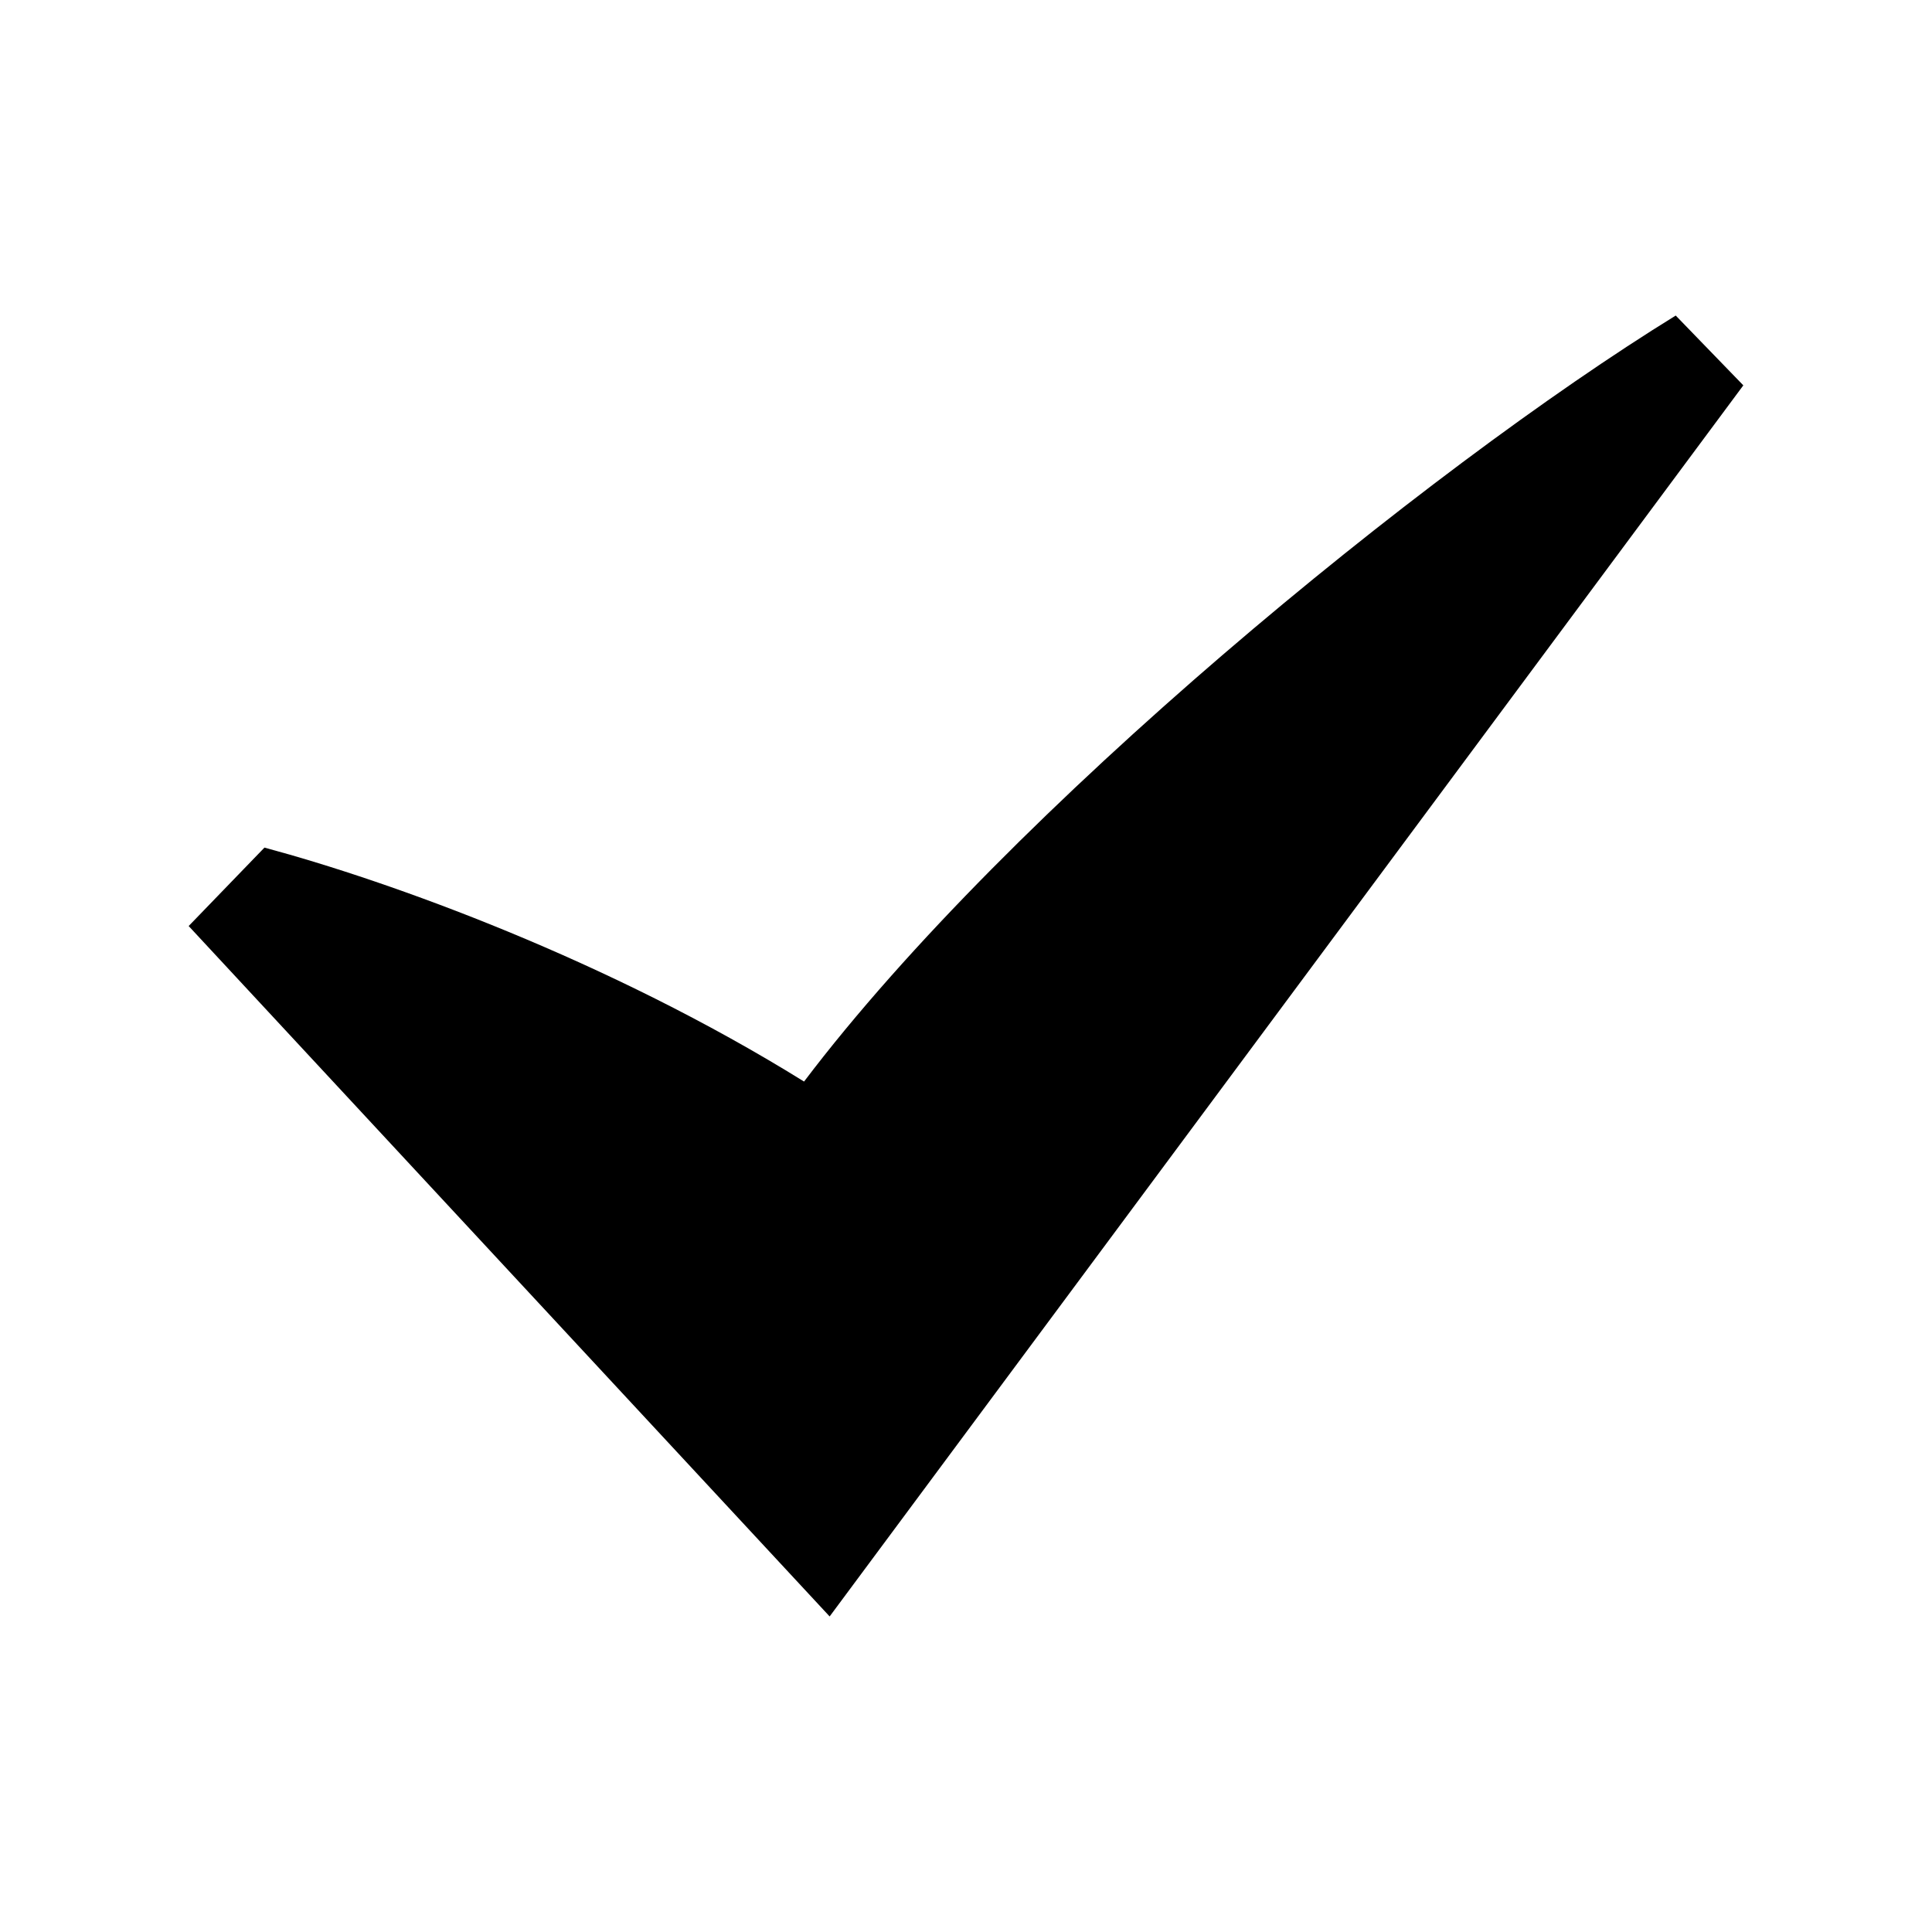
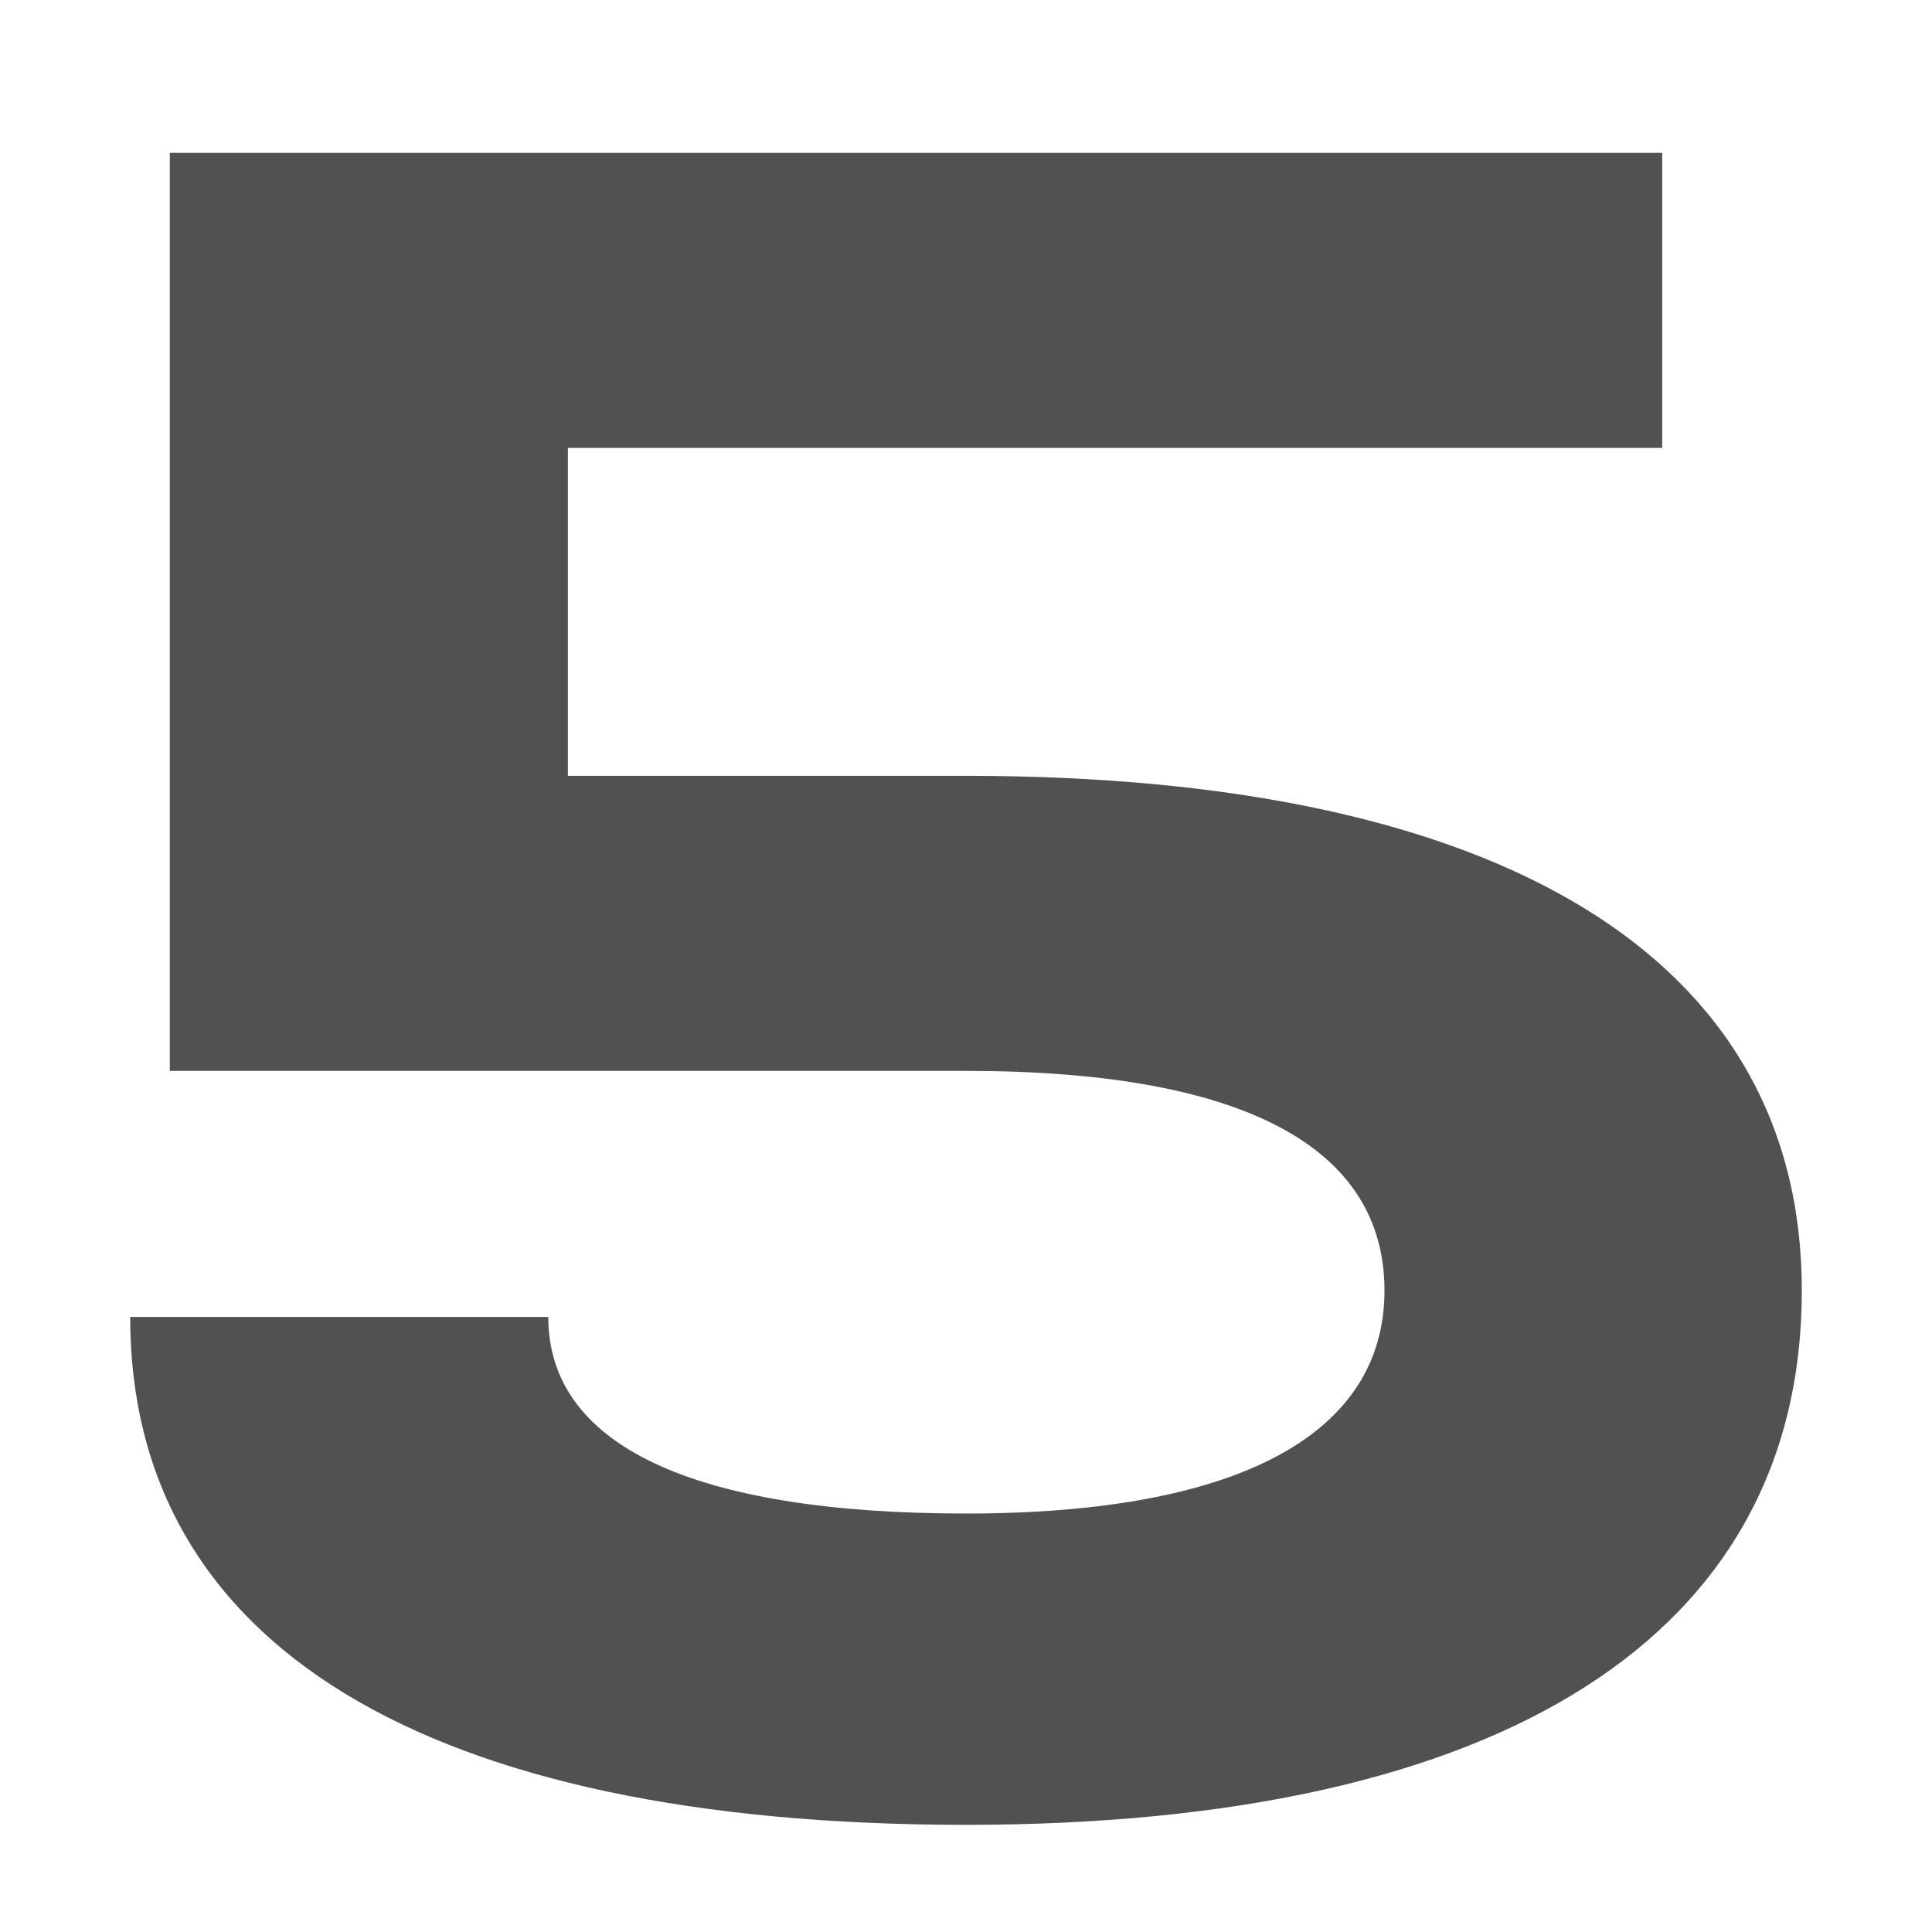
- <svg xmlns="http://www.w3.org/2000/svg" version="1.1" x="0px" y="0px" width="512px" height="512px" viewBox="0 0 512 512" enable-background="new 0 0 512 512" xml:space="preserve">
-   <path id="check-mark-8-icon" d="M50,245.41l20.083-20.787c33.5,9,91.223,29.833,143,62c54.499-72,164.499-162,231-203l17.917,18.5   L219.864,428.377L50,245.41z" />
+ <svg xmlns="http://www.w3.org/2000/svg" version="1.1" id="Layer_1" x="0px" y="0px" viewBox="0 0 512 512" style="enable-background:new 0 0 512 512;" xml:space="preserve">
+   <style type="text/css">
+ 	.st0{fill:#515151;}
+ </style>
+   <path class="st0" d="M45,40.5h395.5v78.2h-290v86.9H256c142.4,0,221.5,48.6,221.5,136.4c0,91.2-79.1,141.6-221.5,141.6  c-143.4,0-221.5-47.8-221.5-134.6h110.8c0,33.9,38,52.1,110.8,52.1c71.7,0,110.8-20.8,110.8-59.1s-38-58.2-110.8-58.2H45V40.5z" />
</svg>
